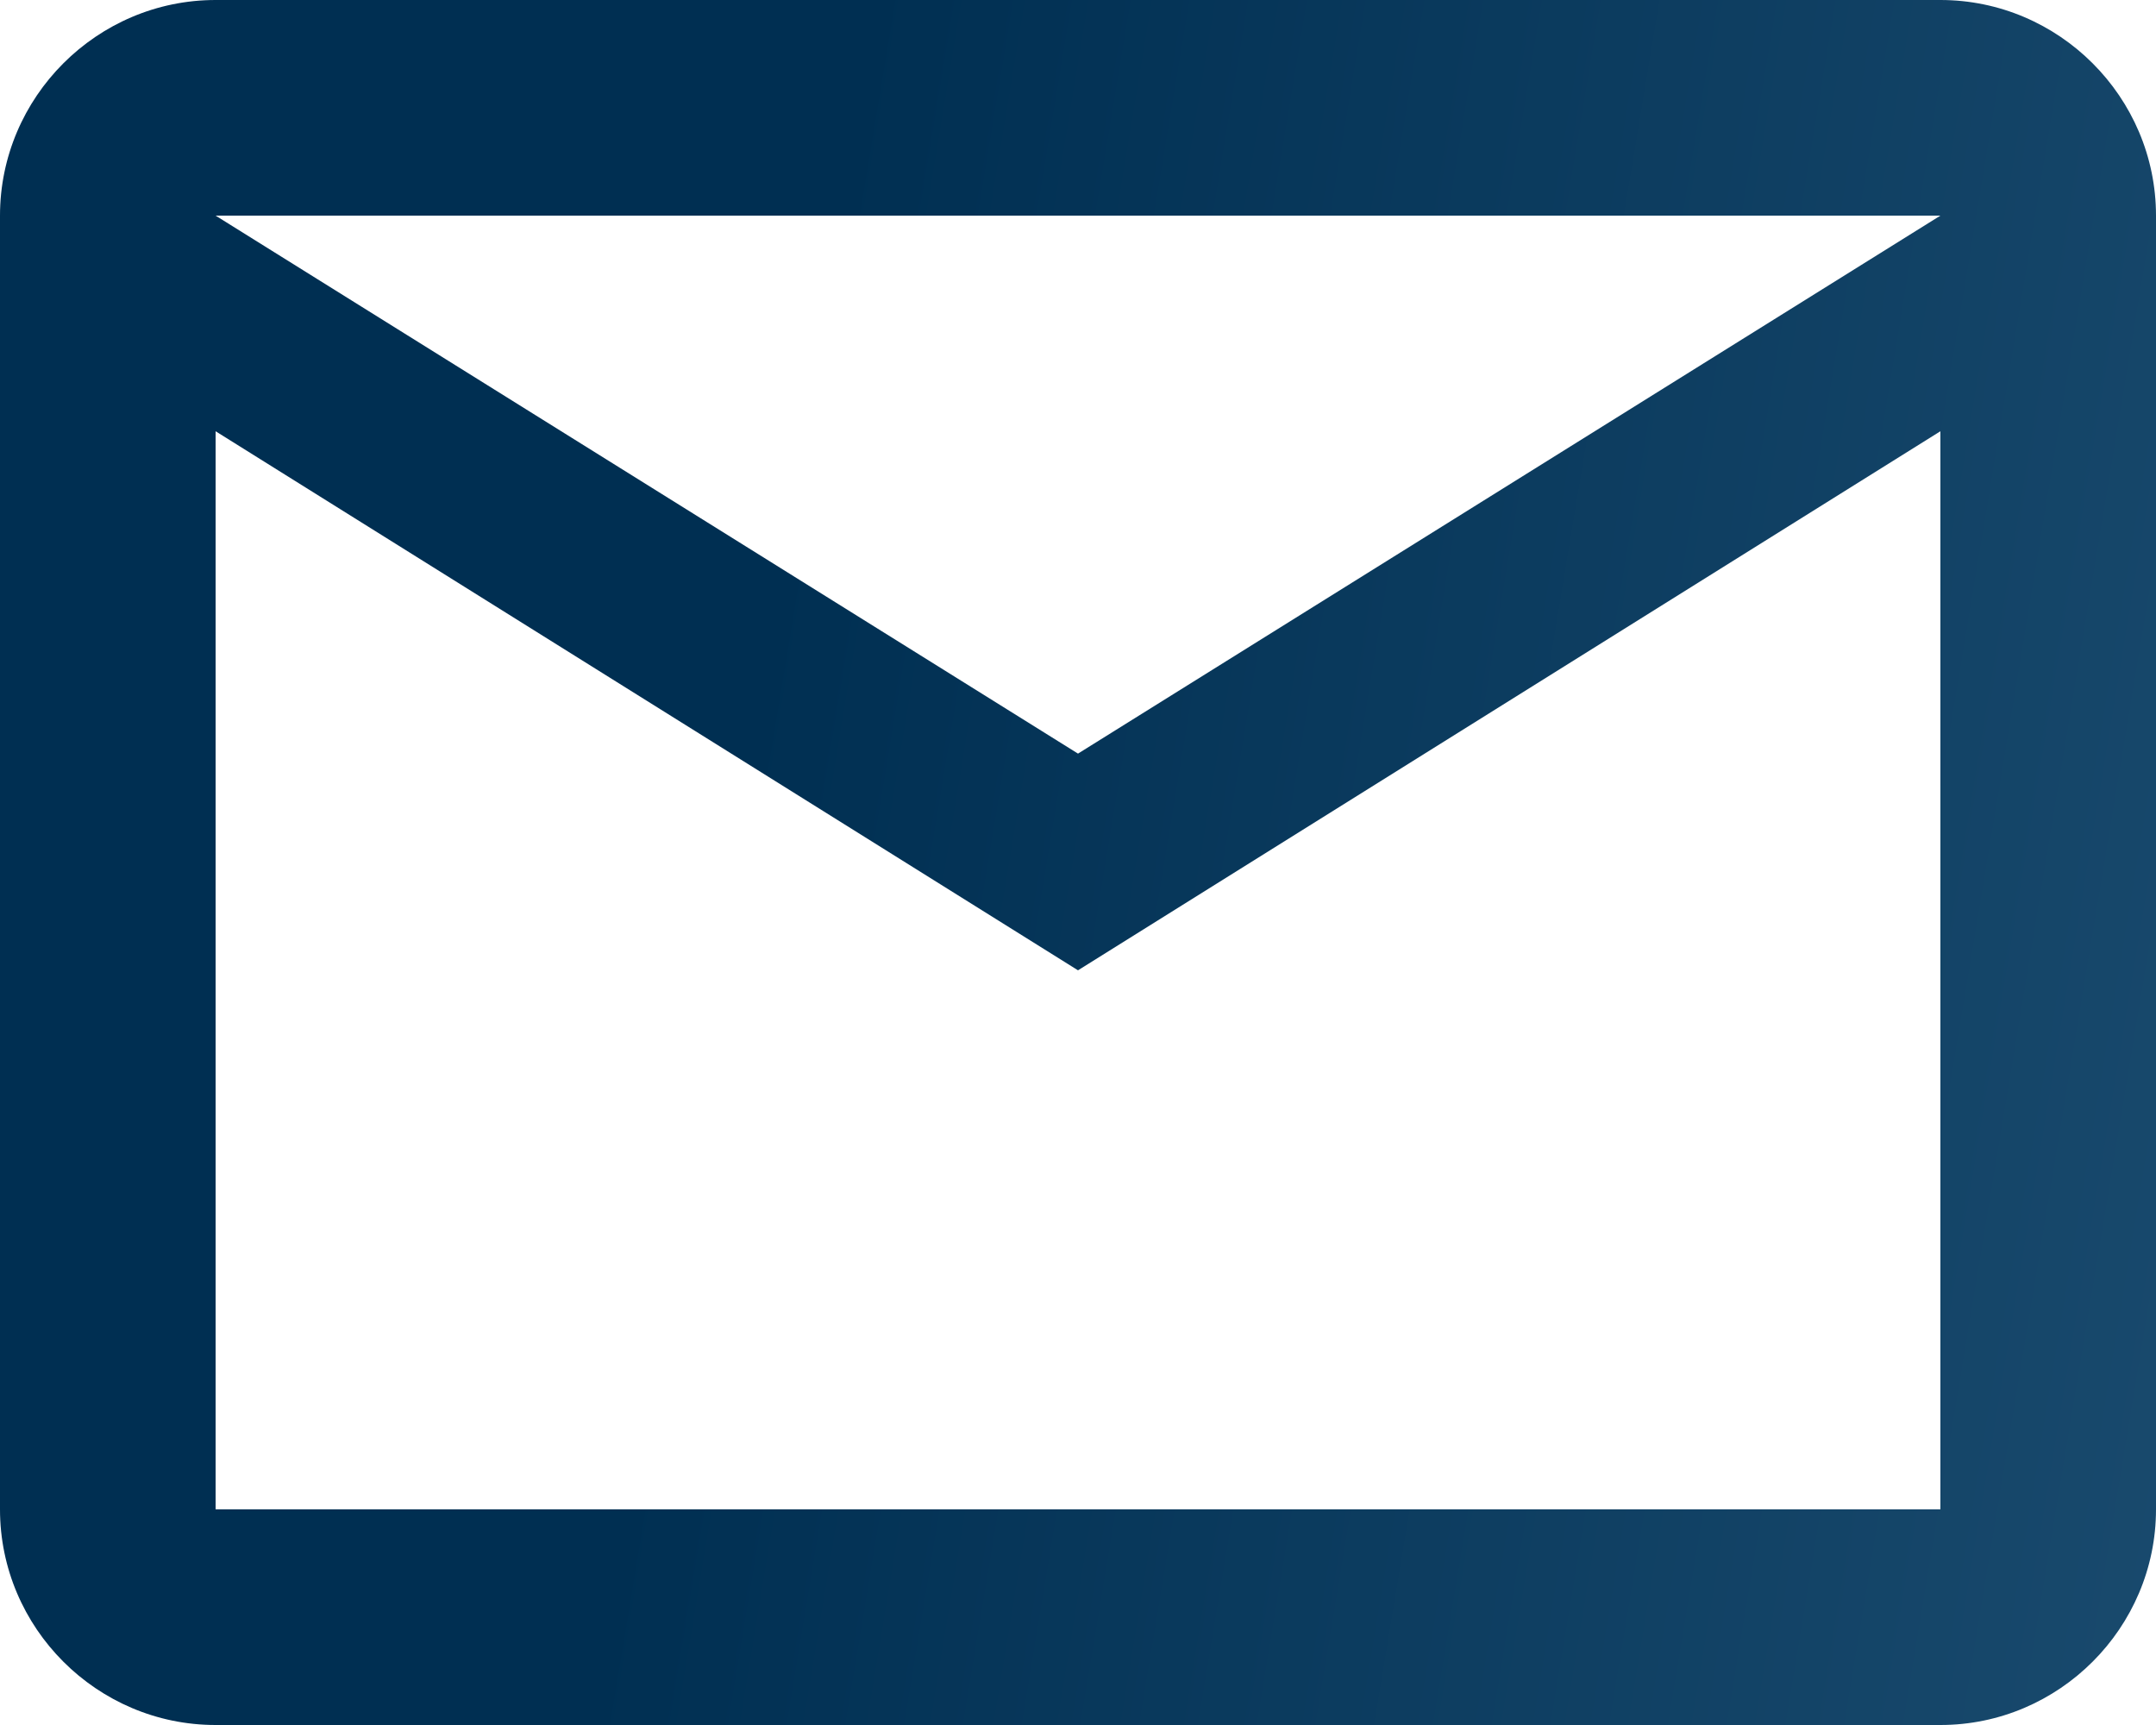
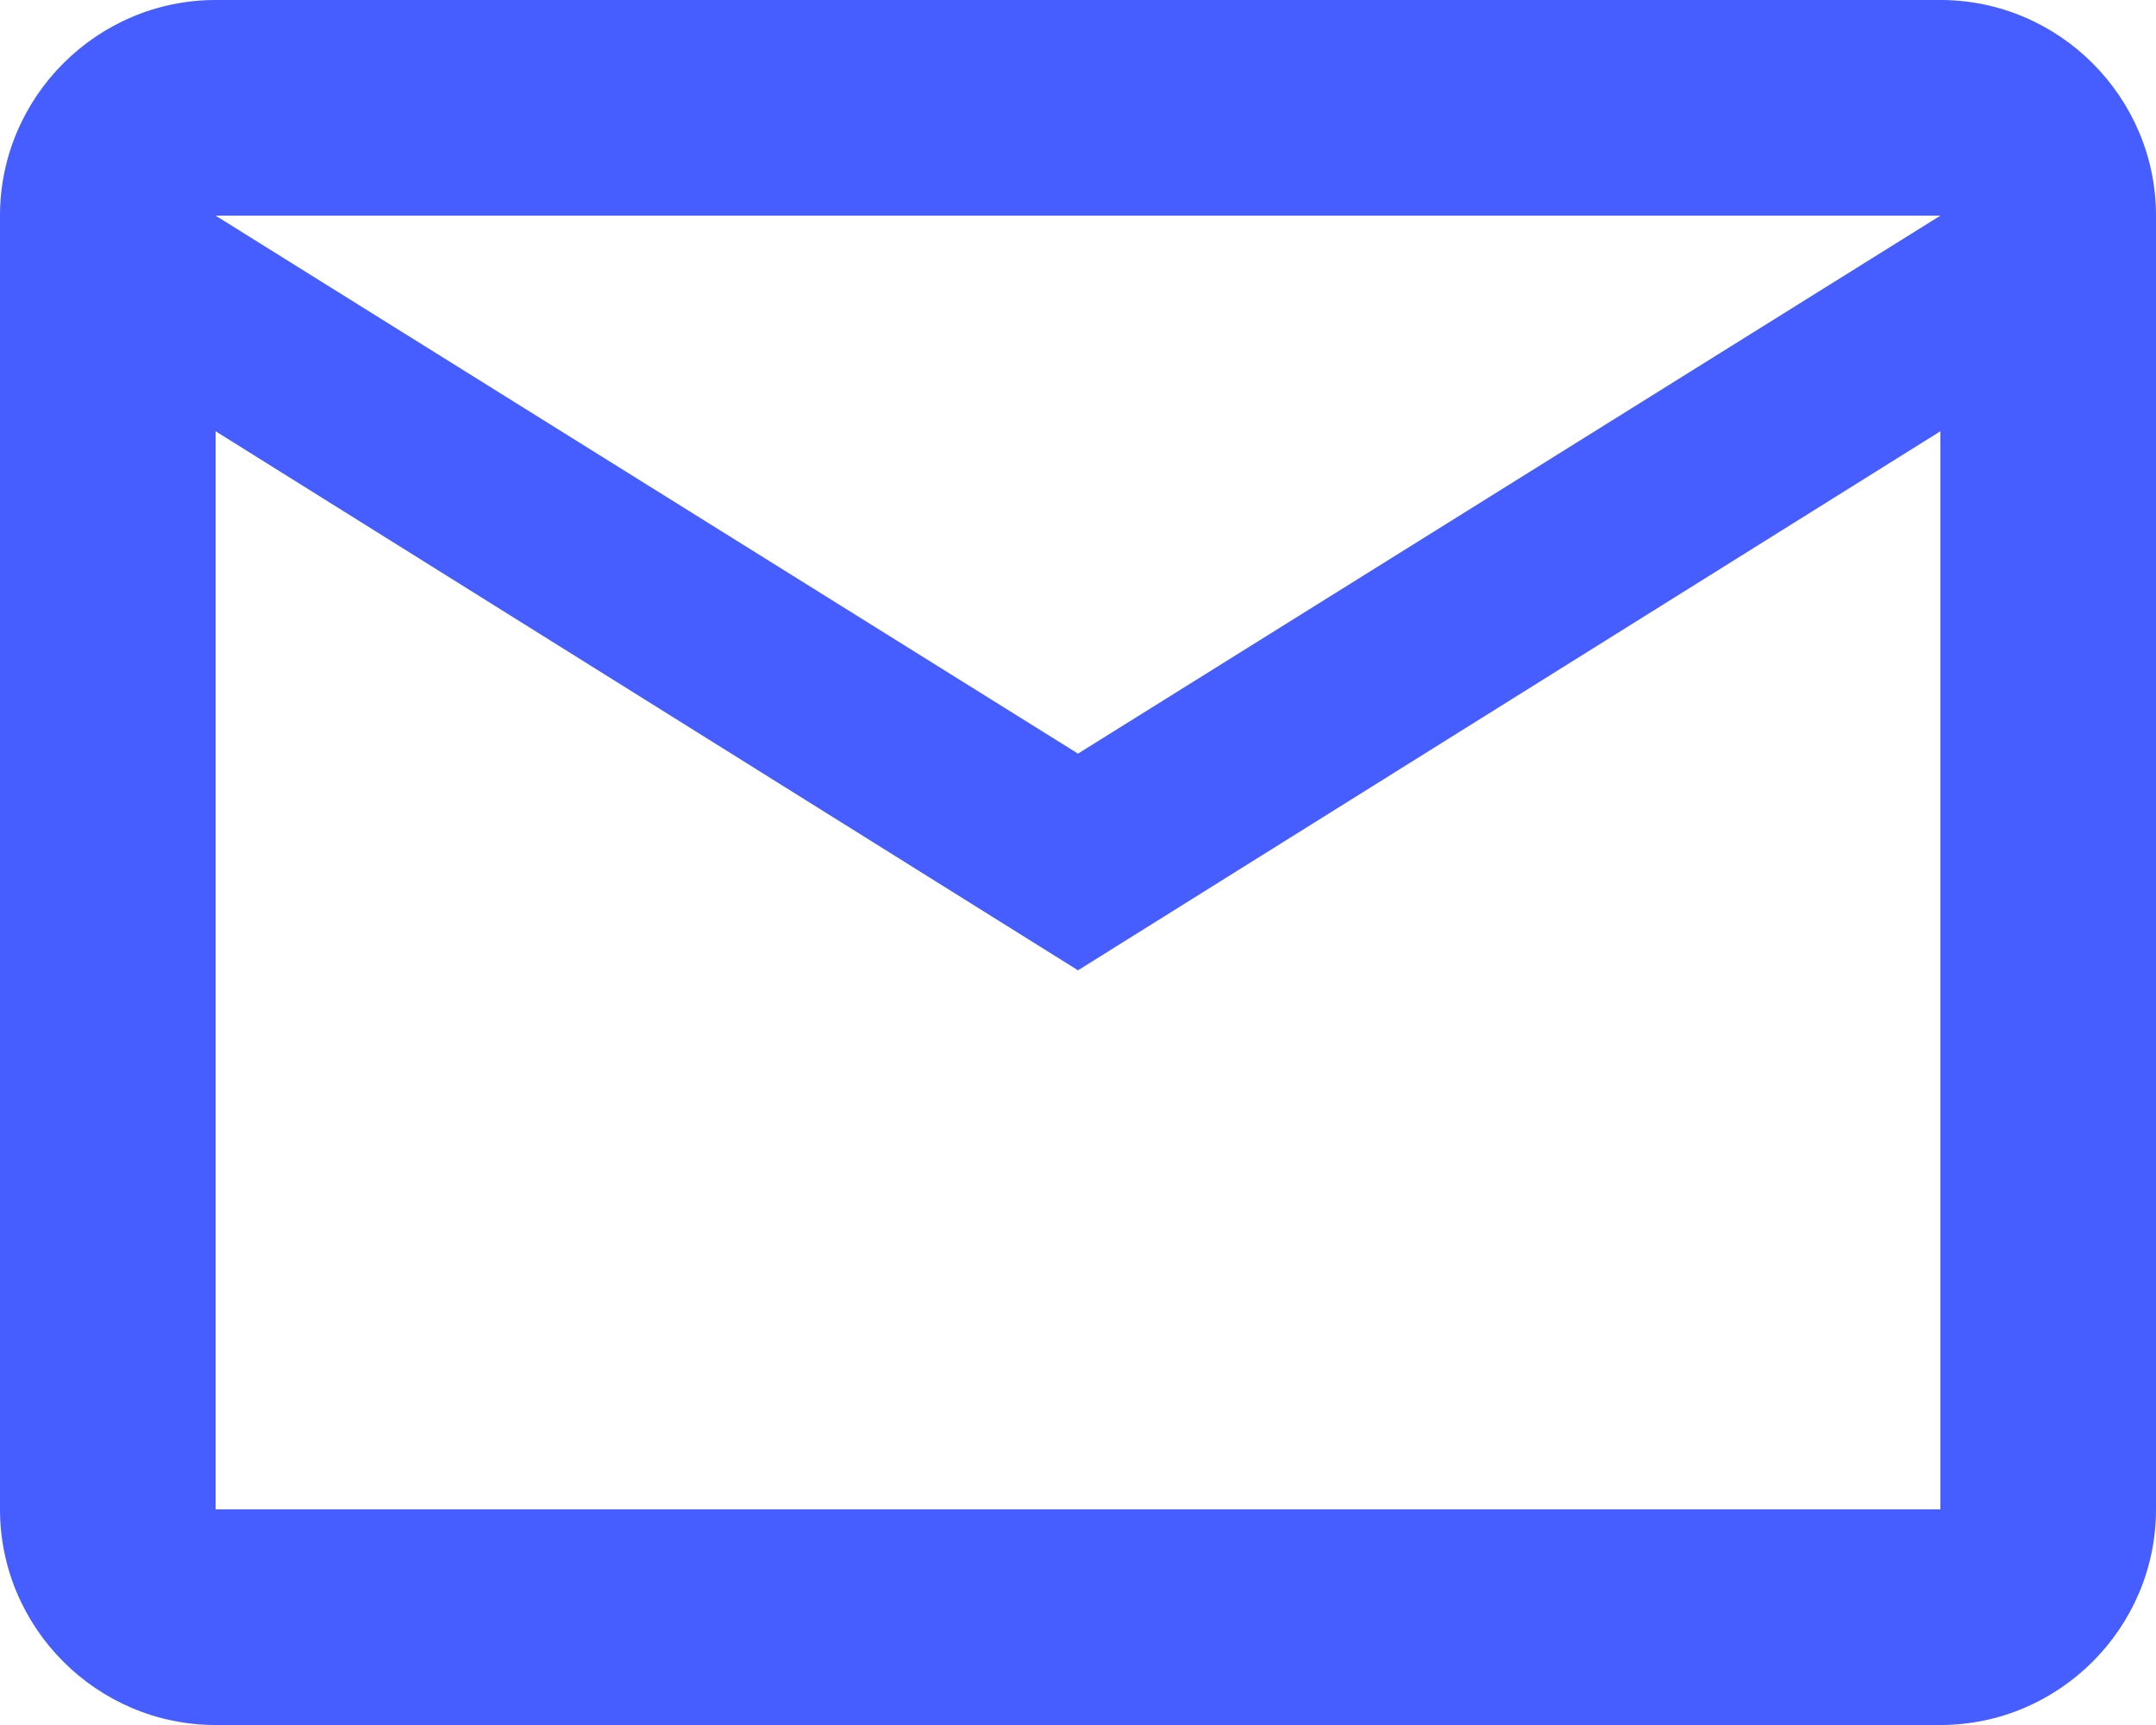
- <svg xmlns="http://www.w3.org/2000/svg" width="20" height="16" viewBox="0 0 20 16" fill="none">
-   <path d="M20 2C20 0.9 19.1 0 18 0H2C0.9 0 0 0.9 0 2V14C0 15.1 0.9 16 2 16H18C19.1 16 20 15.1 20 14V2ZM18 2L10 6.99L2 2H18ZM18 14H2V4L10 9L18 4V14Z" fill="url(#paint0_linear_123_3877)" />
-   <defs>
+ <svg xmlns="http://www.w3.org/2000/svg" width="20" height="16" viewBox="0 0 20 16" fill="none" version="1.1" id="svg2">
+   <path d="M20 2C20 0.9 19.1 0 18 0H2C0.9 0 0 0.9 0 2V14C0 15.1 0.9 16 2 16H18C19.1 16 20 15.1 20 14V2ZM18 2L10 6.99L2 2H18ZM18 14H2V4L10 9L18 4V14Z" fill="url(#paint0_linear_123_3877)" id="path1" style="fill:#465eff" />
+   <defs id="defs2">
    <linearGradient id="paint0_linear_123_3877" x1="8.356" y1="-1.92" x2="36.987" y2="2.819" gradientUnits="userSpaceOnUse">
-       <stop stop-color="#002F52" />
-       <stop offset="1" stop-color="#326589" />
+       <stop stop-color="#002F52" id="stop1" />
+       <stop offset="1" stop-color="#326589" id="stop2" />
    </linearGradient>
  </defs>
</svg>
